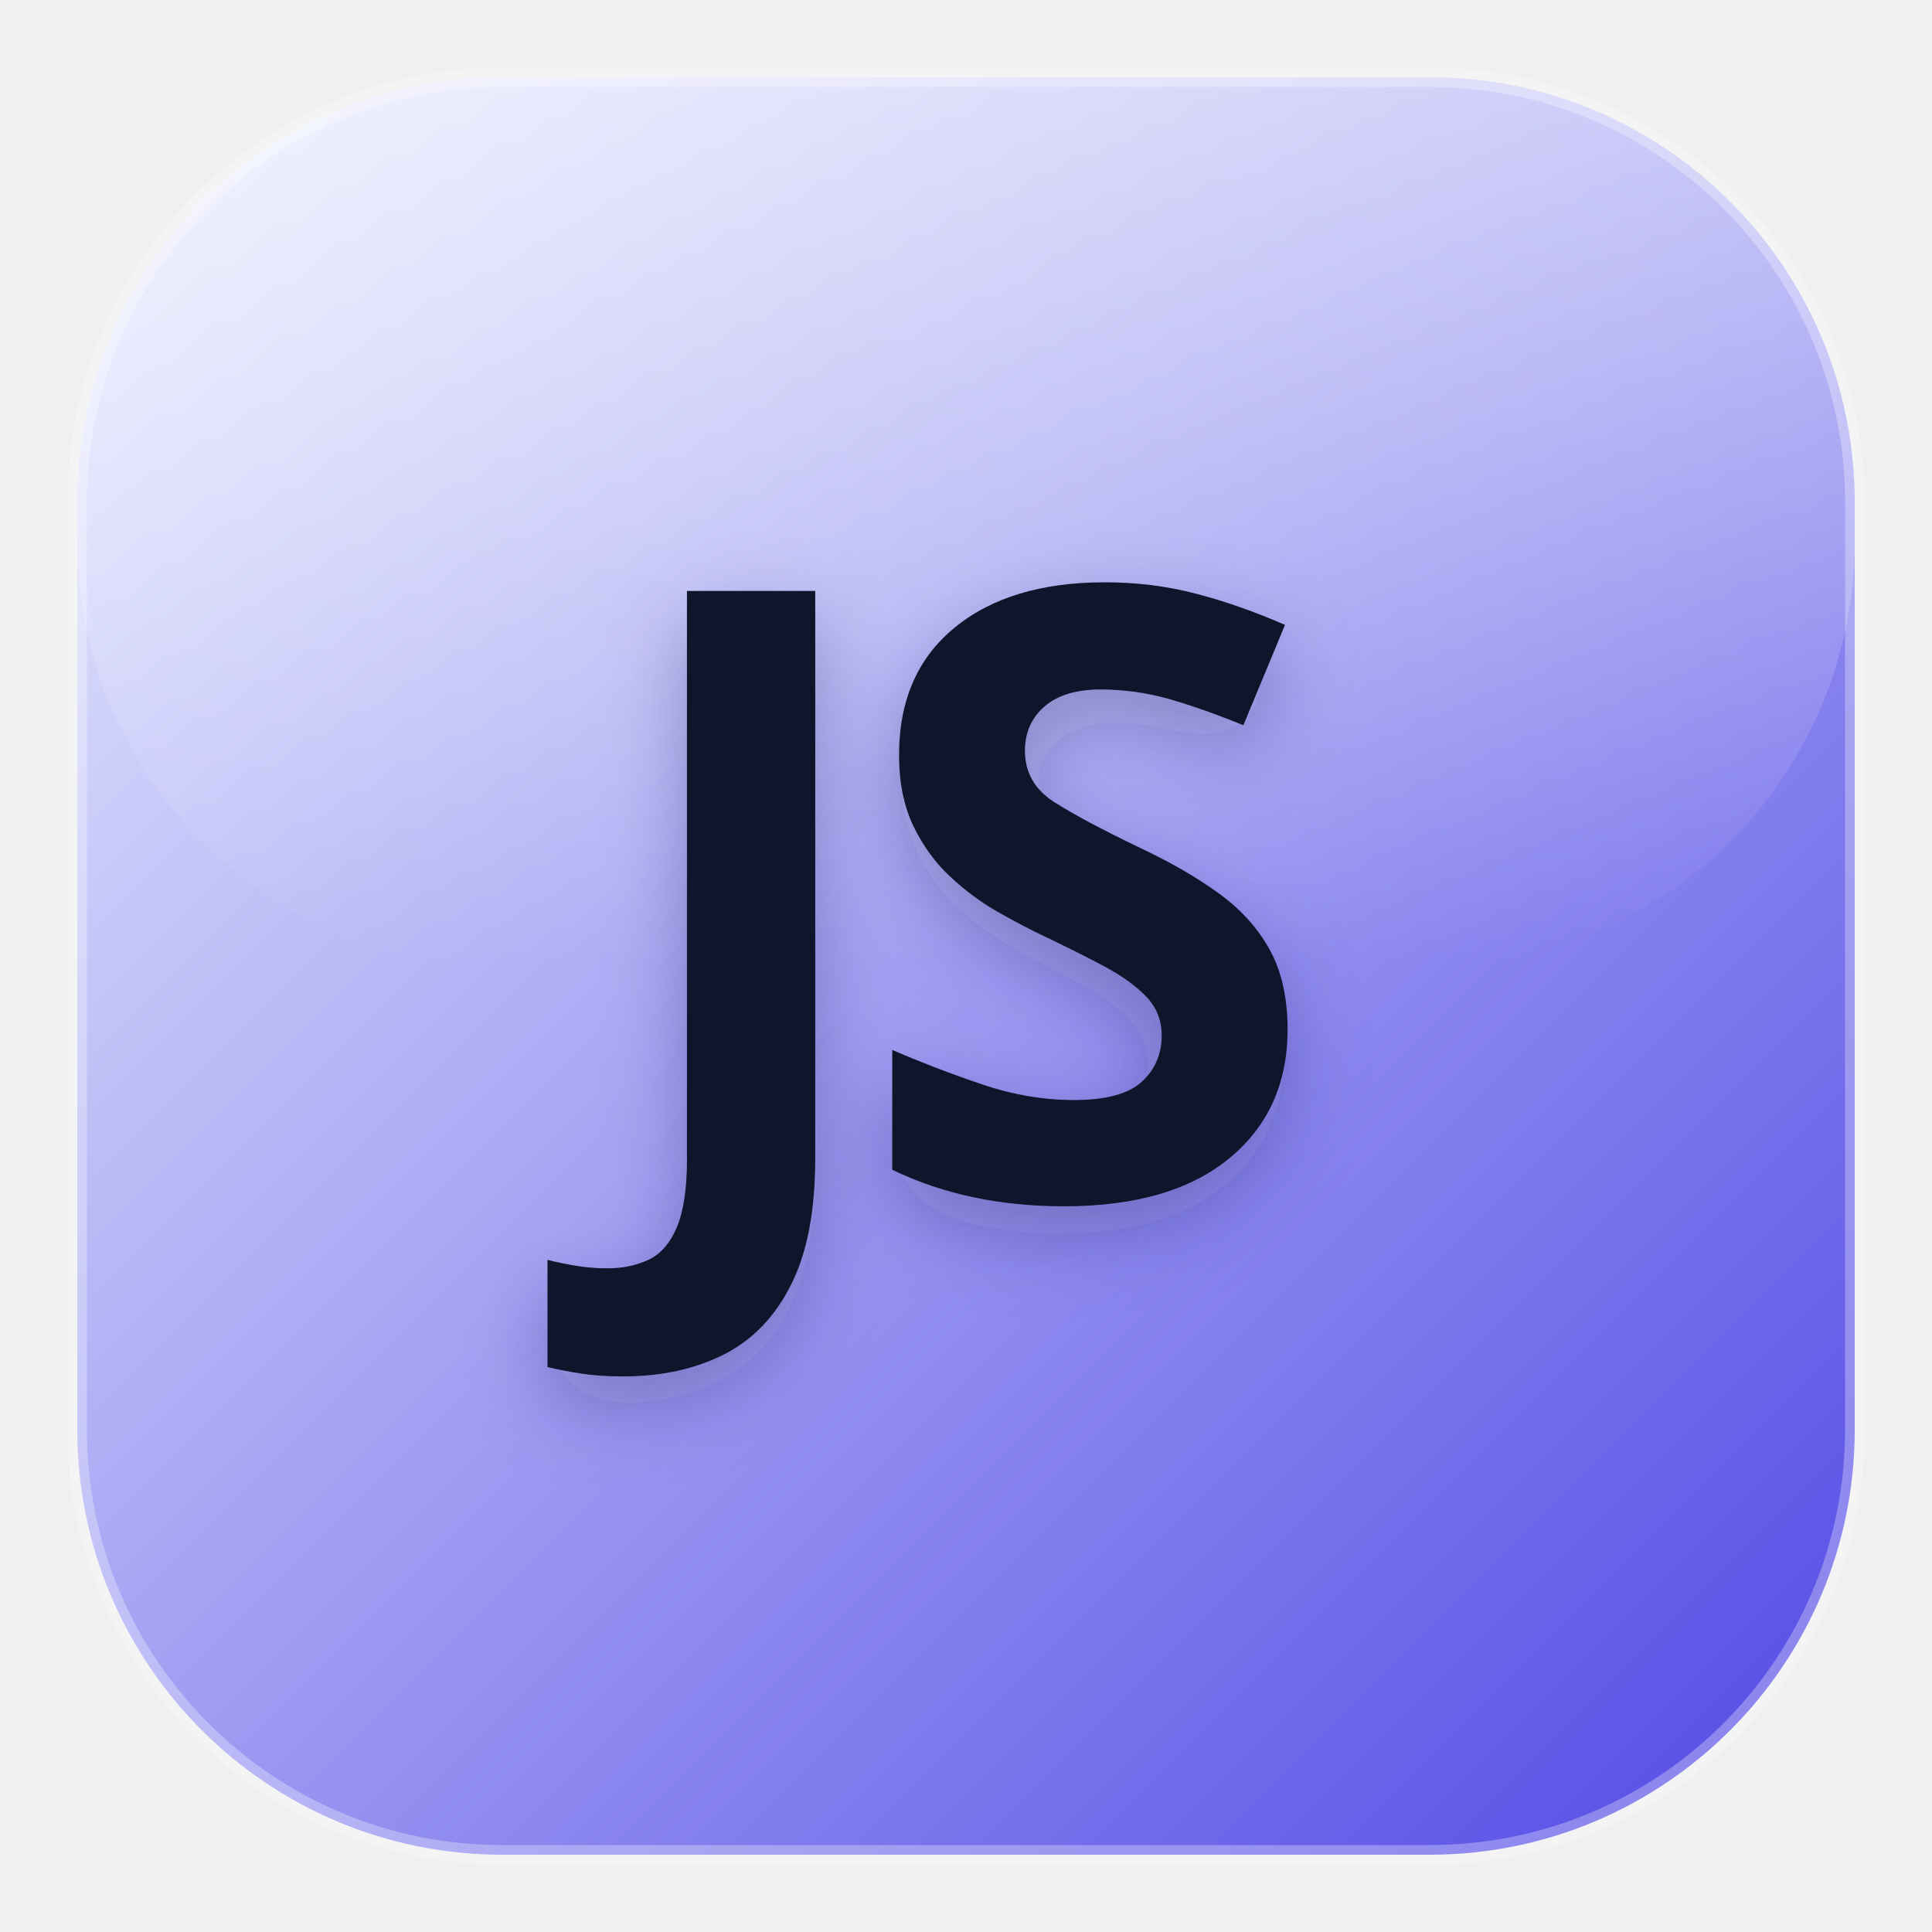
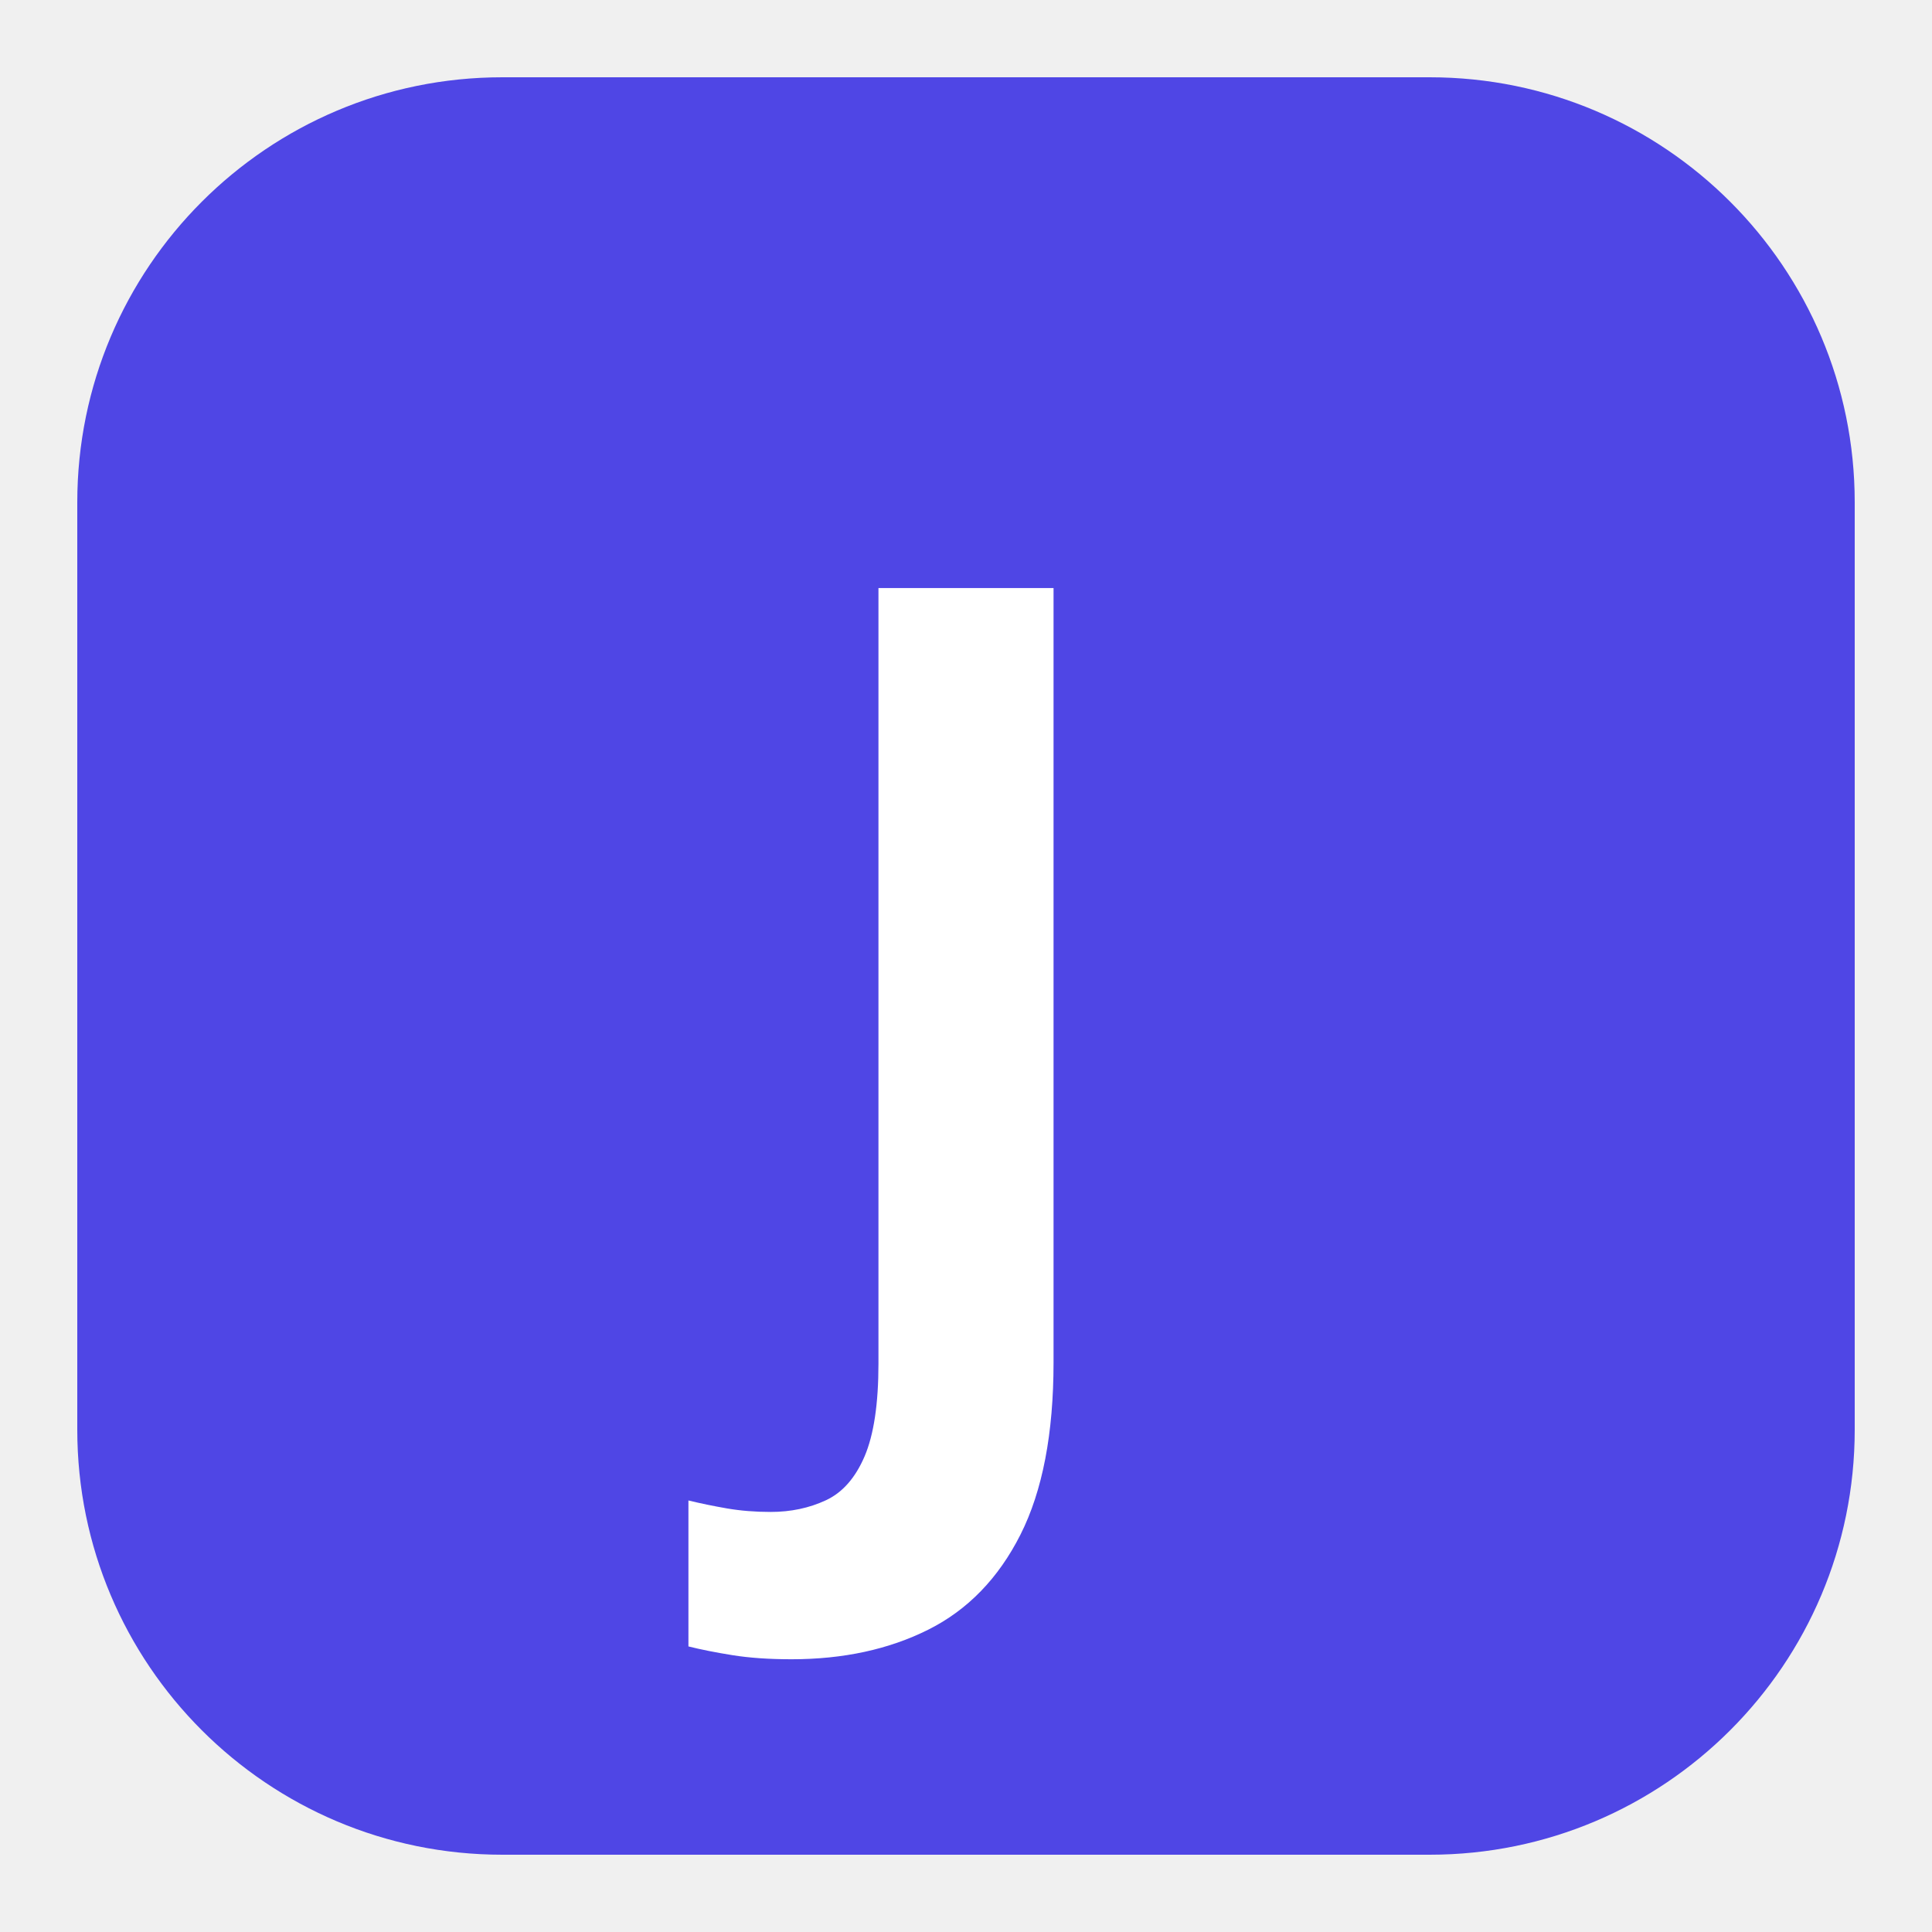
<svg xmlns="http://www.w3.org/2000/svg" viewBox="0 0 200 200" role="img" aria-label="JS monogram favicon">
-   <defs>
-     <linearGradient id="bg" x1="0" y1="0" x2="1" y2="1">
-       <stop offset="0%" stop-color="#eef2ff" />
-       <stop offset="100%" stop-color="#4f46e5" />
-     </linearGradient>
-     <linearGradient id="shine" x1="0" y1="0" x2="0" y2="1">
-       <stop offset="0%" stop-color="#ffffff" stop-opacity="0.44" />
-       <stop offset="100%" stop-color="#ffffff" stop-opacity="0" />
-     </linearGradient>
-     <filter id="softShadow" x="-20%" y="-20%" width="140%" height="140%">
-       <feDropShadow dx="0" dy="3" stdDeviation="4" flood-color="#1e1b4b" flood-opacity="0.28" />
-     </filter>
-   </defs>
-   <rect x="8" y="8" width="184" height="184" rx="44" fill="url(#bg)" />
-   <rect x="8" y="8" width="184" height="92" rx="44" fill="url(#shine)" />
-   <rect x="8" y="8" width="184" height="184" rx="44" fill="none" stroke="#ffffff" stroke-opacity="0.30" stroke-width="2" />
-   <text x="100" y="124" text-anchor="middle" fill="#0f172a" font-family="Avenir Next, Montserrat, Poppins, Segoe UI, sans-serif" font-size="88" font-weight="800" letter-spacing="-4" filter="url(#softShadow)">JS</text>
+   <rect x="8" y="8" width="184" height="184" rx="44" fill="#4f46e5" />
+   <text x="100" y="100" text-anchor="middle" dominant-baseline="central" fill="#ffffff" font-family="Avenir Next, Montserrat, Poppins, Segoe UI, sans-serif" font-size="120" font-weight="800" letter-spacing="-4">J</text>
</svg>
